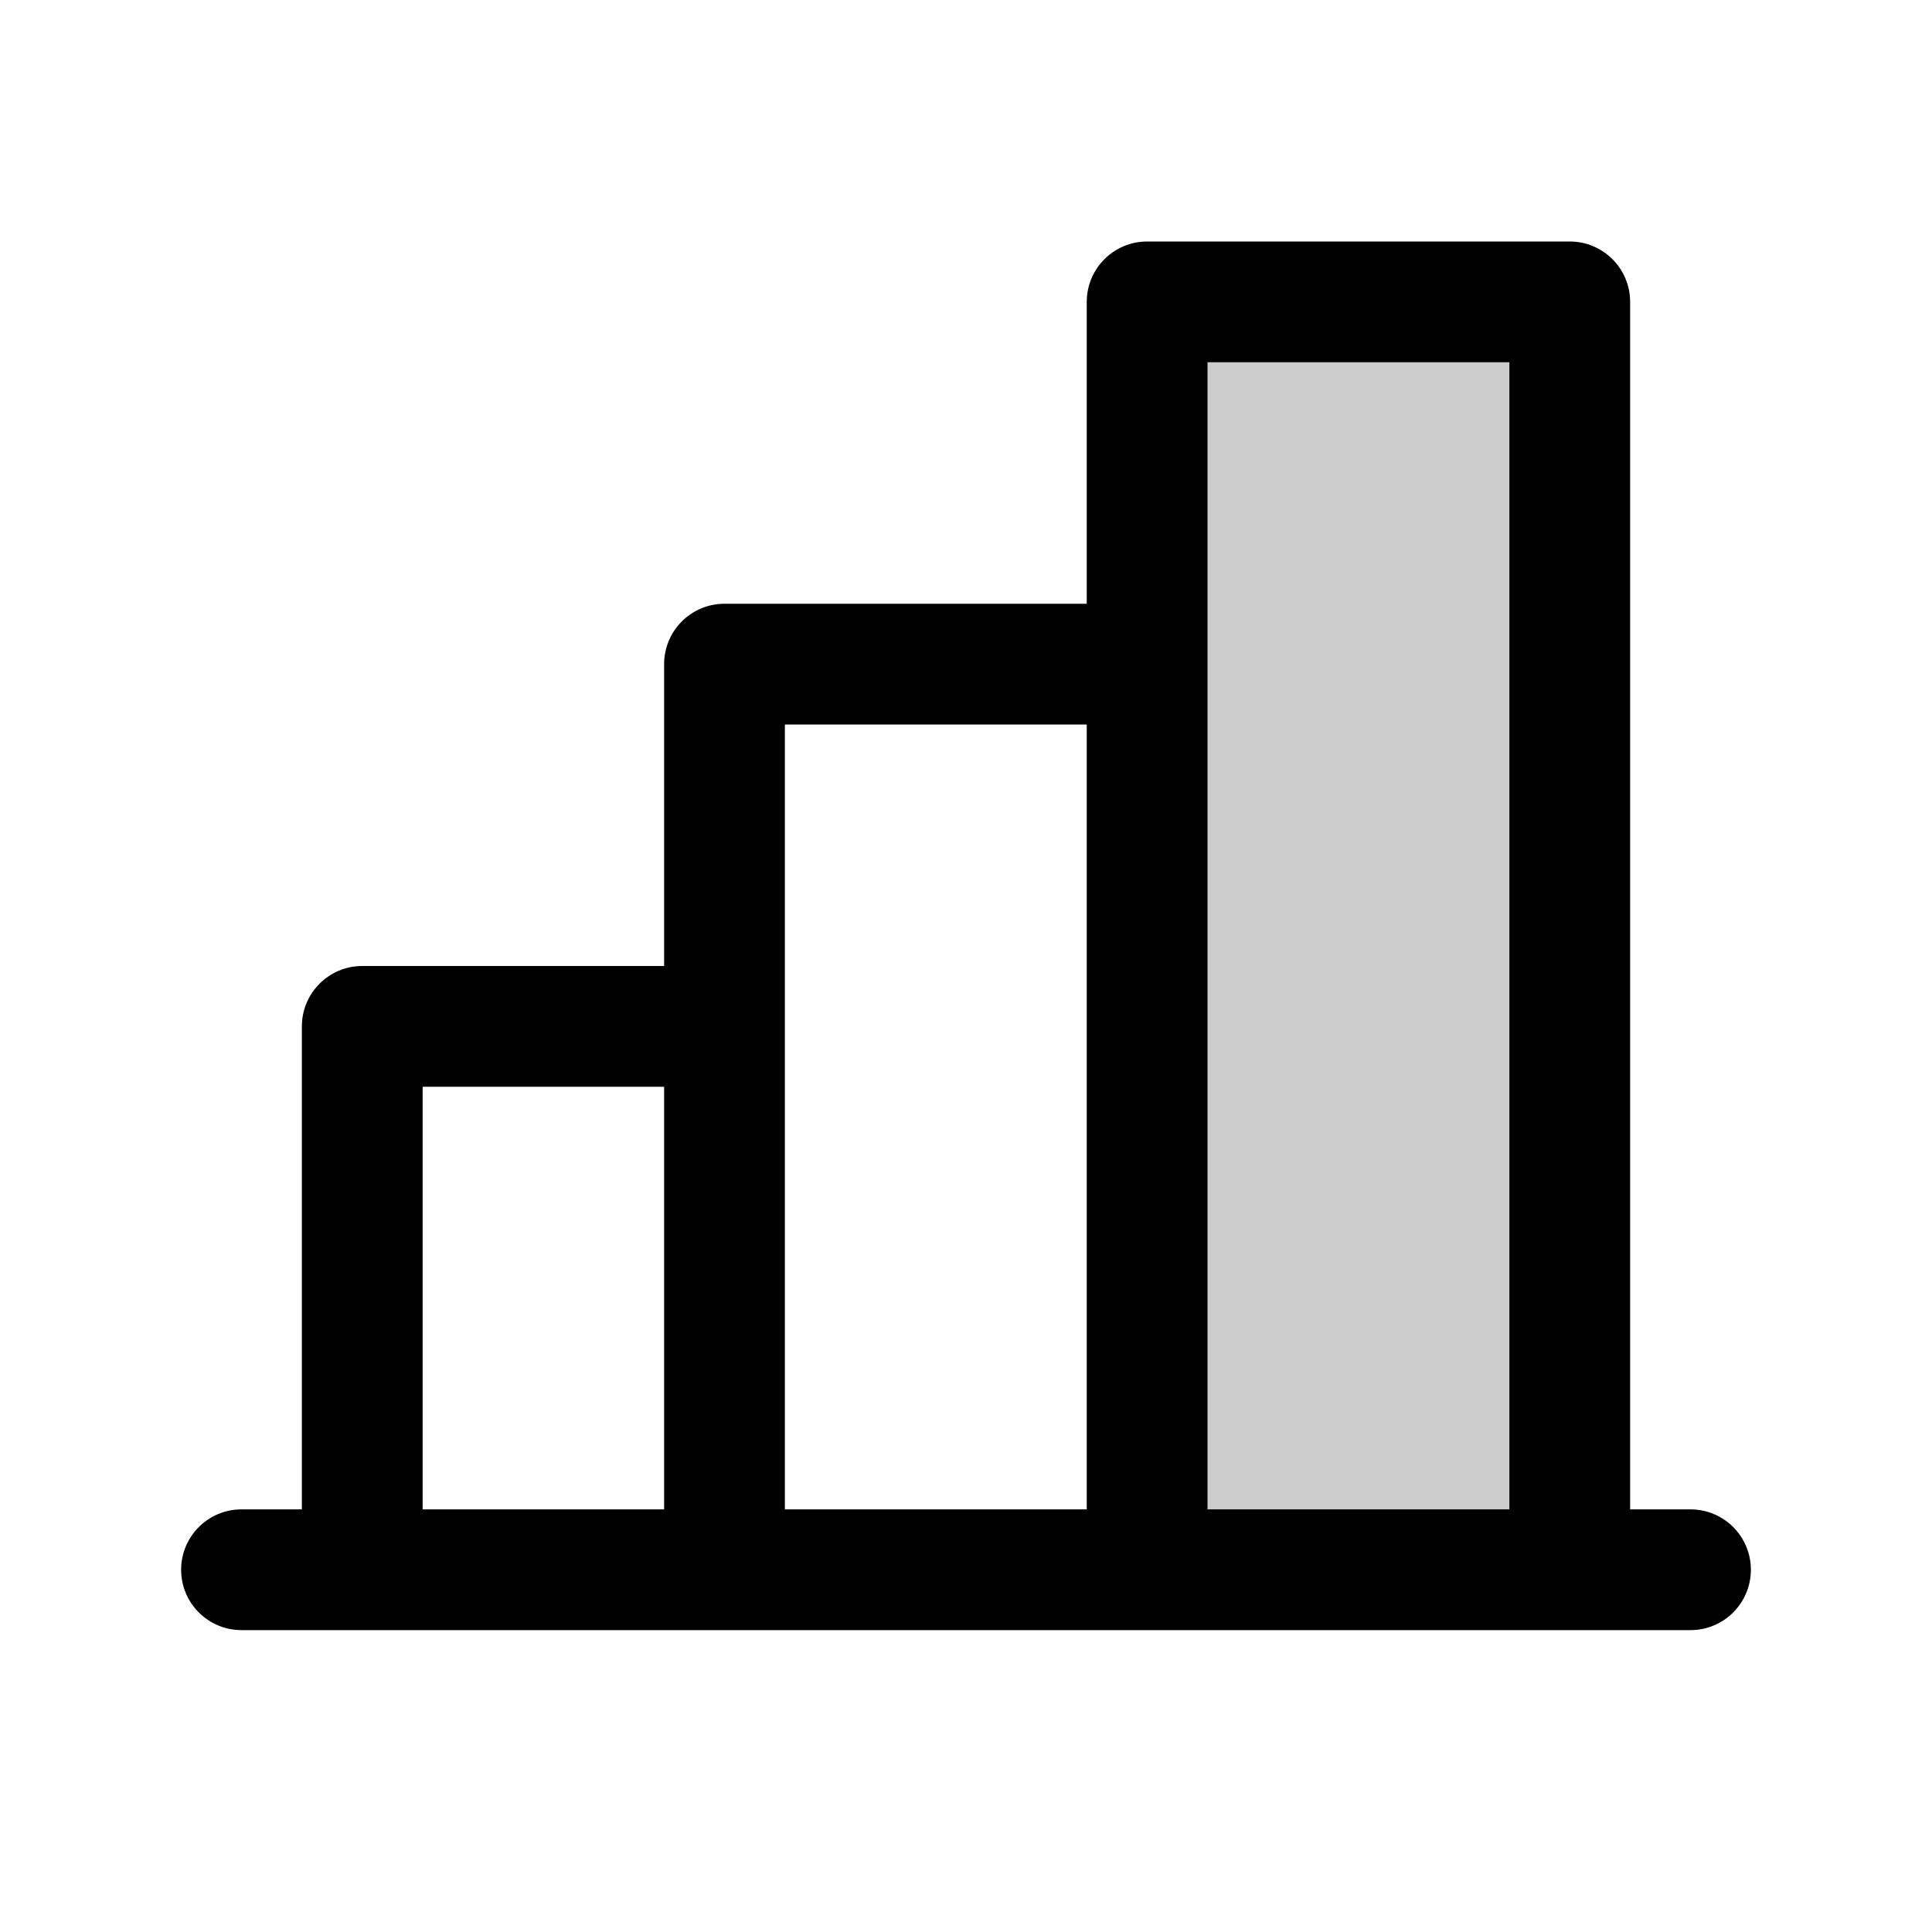
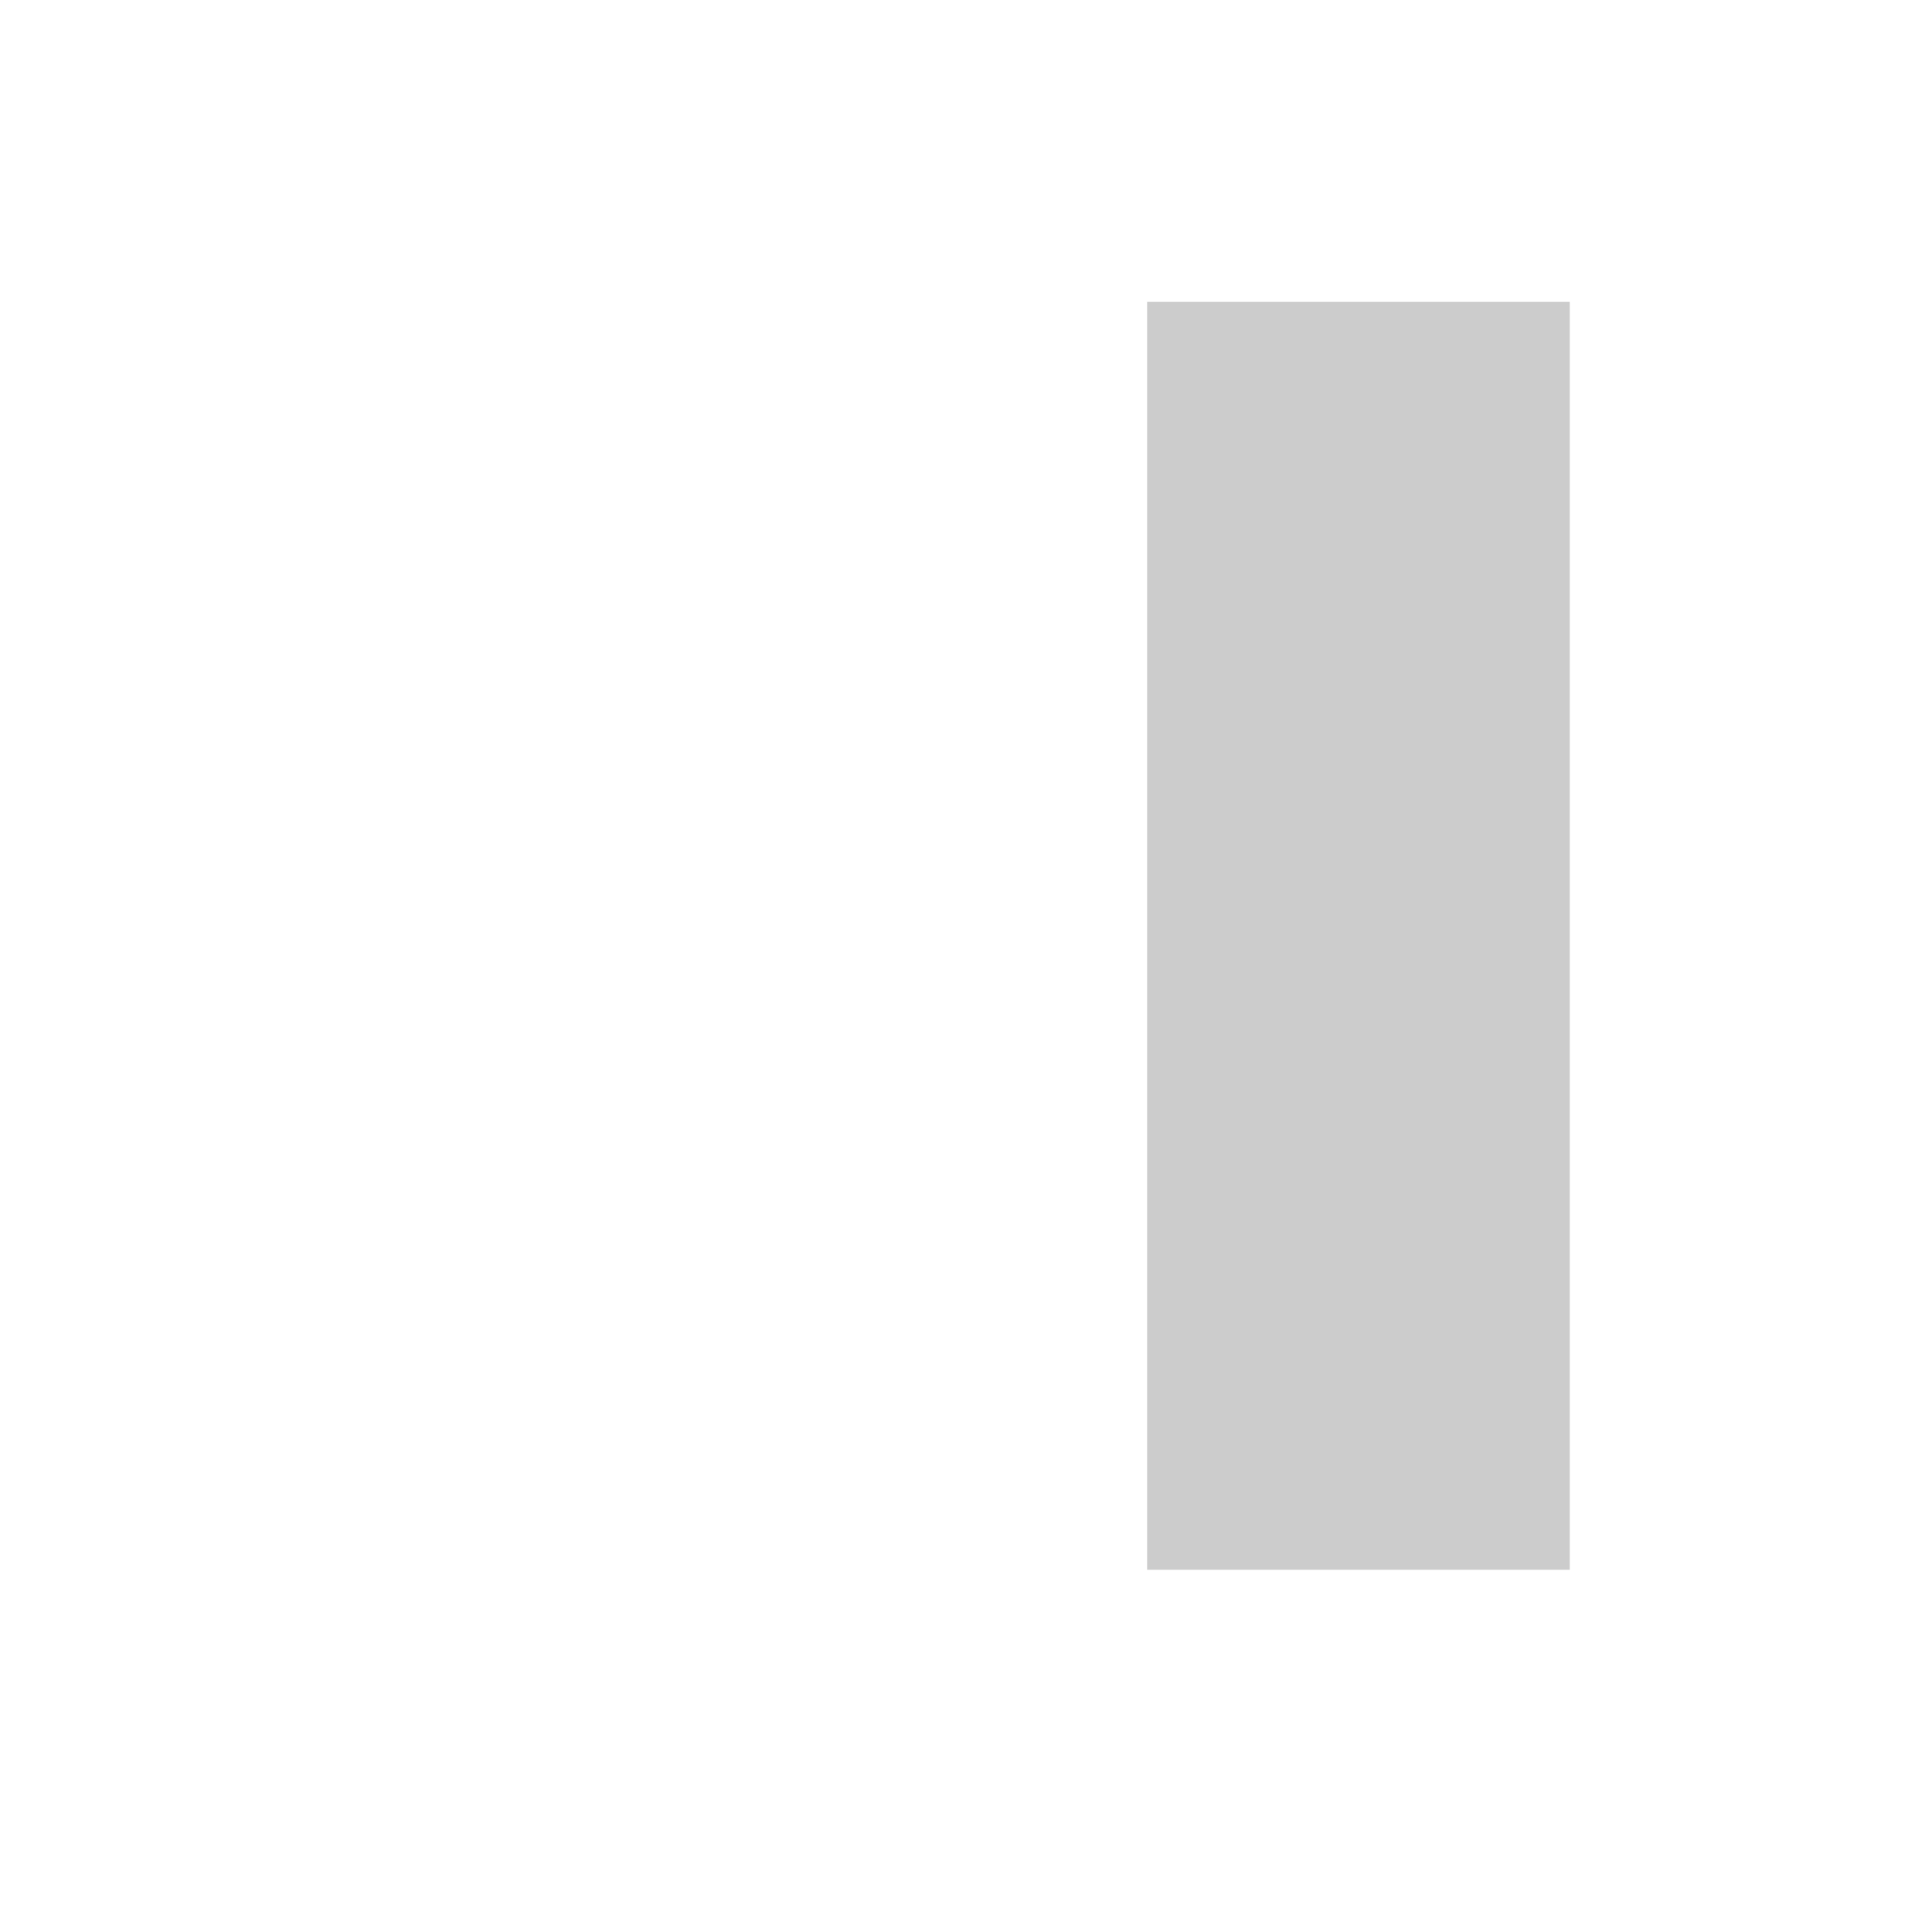
- <svg xmlns="http://www.w3.org/2000/svg" width="32" height="32" fill="#000000" viewBox="0 0 256 256">
-   <path d="M208,40V208H152V40Z" opacity="0.2" />
-   <path d="M224,200h-8V40a8,8,0,0,0-8-8H152a8,8,0,0,0-8,8V80H96a8,8,0,0,0-8,8v40H48a8,8,0,0,0-8,8v64H32a8,8,0,0,0,0,16H224a8,8,0,0,0,0-16ZM160,48h40V200H160ZM104,96h40V200H104ZM56,144H88v56H56Z" />
+ <svg xmlns="http://www.w3.org/2000/svg" viewBox="0 0 256 256" style="">
+   <path width="256" height="256" fill="none" d="M0 0 L256 0 L256 256 L0 256 Z" class="UXPpbaTZ_0" />
+   <path width="56" height="168" opacity="0.2" d="M152 40 L208 40 L208 208 L152 208 Z" class="UXPpbaTZ_1" />
+   <path fill="none" stroke="currentColor" stroke-linecap="round" stroke-linejoin="round" stroke-width="16" d="M48,208L48,136L96,136" class="UXPpbaTZ_2" />
+   <path fill="none" stroke="currentColor" stroke-linecap="round" stroke-linejoin="round" stroke-width="16" d="M224,208L32,208" class="UXPpbaTZ_3" />
+   <path fill="none" stroke="currentColor" stroke-linecap="round" stroke-linejoin="round" stroke-width="16" d="M96,208L96,88L152,88" class="UXPpbaTZ_4" />
+   <path fill="none" stroke="currentColor" stroke-linecap="round" stroke-linejoin="round" stroke-width="16" d="M152,208L152,40L208,40L208,208" class="UXPpbaTZ_5" />
+   <style data-made-with="vivus-instant">.UXPpbaTZ_0{stroke-dasharray:1024 1026;stroke-dashoffset:1025;animation:UXPpbaTZ_draw_0 7200ms linear 0ms infinite,UXPpbaTZ_fade 7200ms linear 0ms infinite;}.UXPpbaTZ_1{stroke-dasharray:448 450;stroke-dashoffset:449;animation:UXPpbaTZ_draw_1 7200ms linear 0ms infinite,UXPpbaTZ_fade 7200ms linear 0ms infinite;}.UXPpbaTZ_2{stroke-dasharray:120 122;stroke-dashoffset:121;animation:UXPpbaTZ_draw_2 7200ms linear 0ms infinite,UXPpbaTZ_fade 7200ms linear 0ms infinite;}.UXPpbaTZ_3{stroke-dasharray:192 194;stroke-dashoffset:193;animation:UXPpbaTZ_draw_3 7200ms linear 0ms infinite,UXPpbaTZ_fade 7200ms linear 0ms infinite;}.UXPpbaTZ_4{stroke-dasharray:176 178;stroke-dashoffset:177;animation:UXPpbaTZ_draw_4 7200ms linear 0ms infinite,UXPpbaTZ_fade 7200ms linear 0ms infinite;}.UXPpbaTZ_5{stroke-dasharray:392 394;stroke-dashoffset:393;animation:UXPpbaTZ_draw_5 7200ms linear 0ms infinite,UXPpbaTZ_fade 7200ms linear 0ms infinite;}@keyframes UXPpbaTZ_draw{100%{stroke-dashoffset:0;}}@keyframes UXPpbaTZ_fade{0%{stroke-opacity:1;}94.444%{stroke-opacity:1;}100%{stroke-opacity:0;}}@keyframes UXPpbaTZ_draw_0{11.111%{stroke-dashoffset: 1025}52.5%{ stroke-dashoffset: 0;}100%{ stroke-dashoffset: 0;}}@keyframes UXPpbaTZ_draw_1{11.167%{stroke-dashoffset: 449}52.556%{ stroke-dashoffset: 0;}100%{ stroke-dashoffset: 0;}}@keyframes UXPpbaTZ_draw_2{11.222%{stroke-dashoffset: 121}52.611%{ stroke-dashoffset: 0;}100%{ stroke-dashoffset: 0;}}@keyframes UXPpbaTZ_draw_3{11.278%{stroke-dashoffset: 193}52.667%{ stroke-dashoffset: 0;}100%{ stroke-dashoffset: 0;}}@keyframes UXPpbaTZ_draw_4{11.333%{stroke-dashoffset: 177}52.722%{ stroke-dashoffset: 0;}100%{ stroke-dashoffset: 0;}}@keyframes UXPpbaTZ_draw_5{11.389%{stroke-dashoffset: 393}52.778%{ stroke-dashoffset: 0;}100%{ stroke-dashoffset: 0;}}</style>
</svg>
